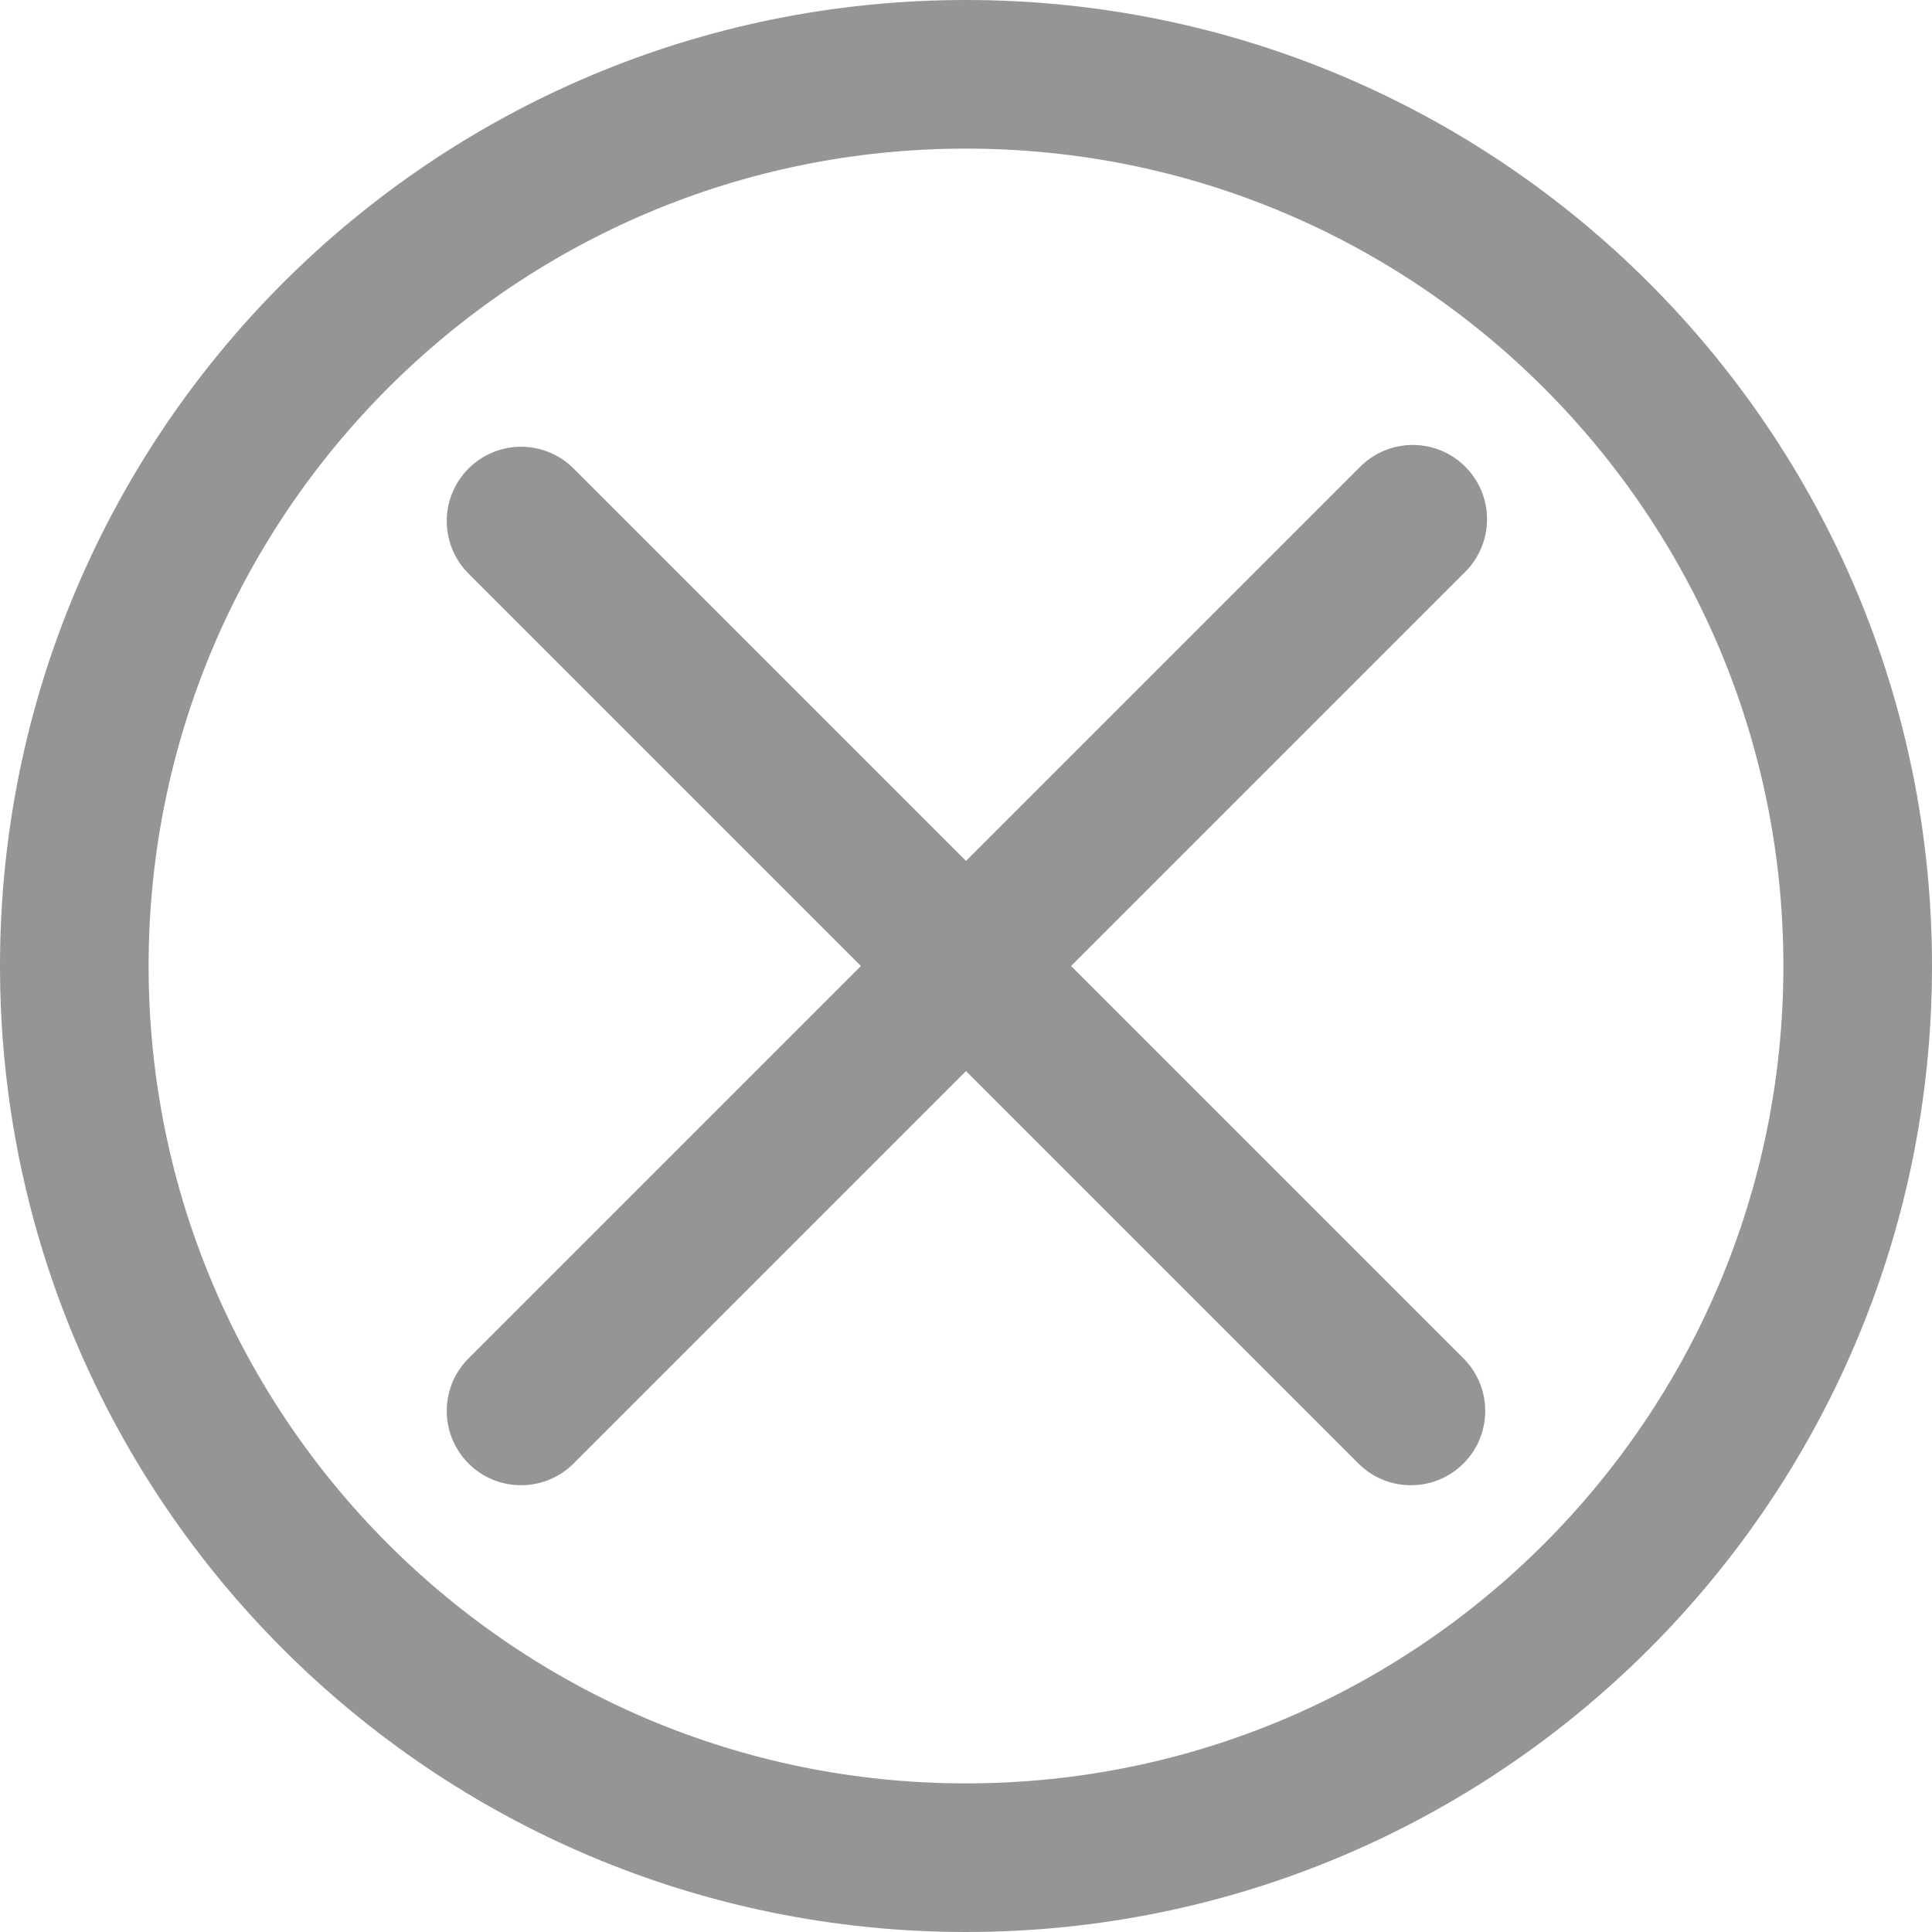
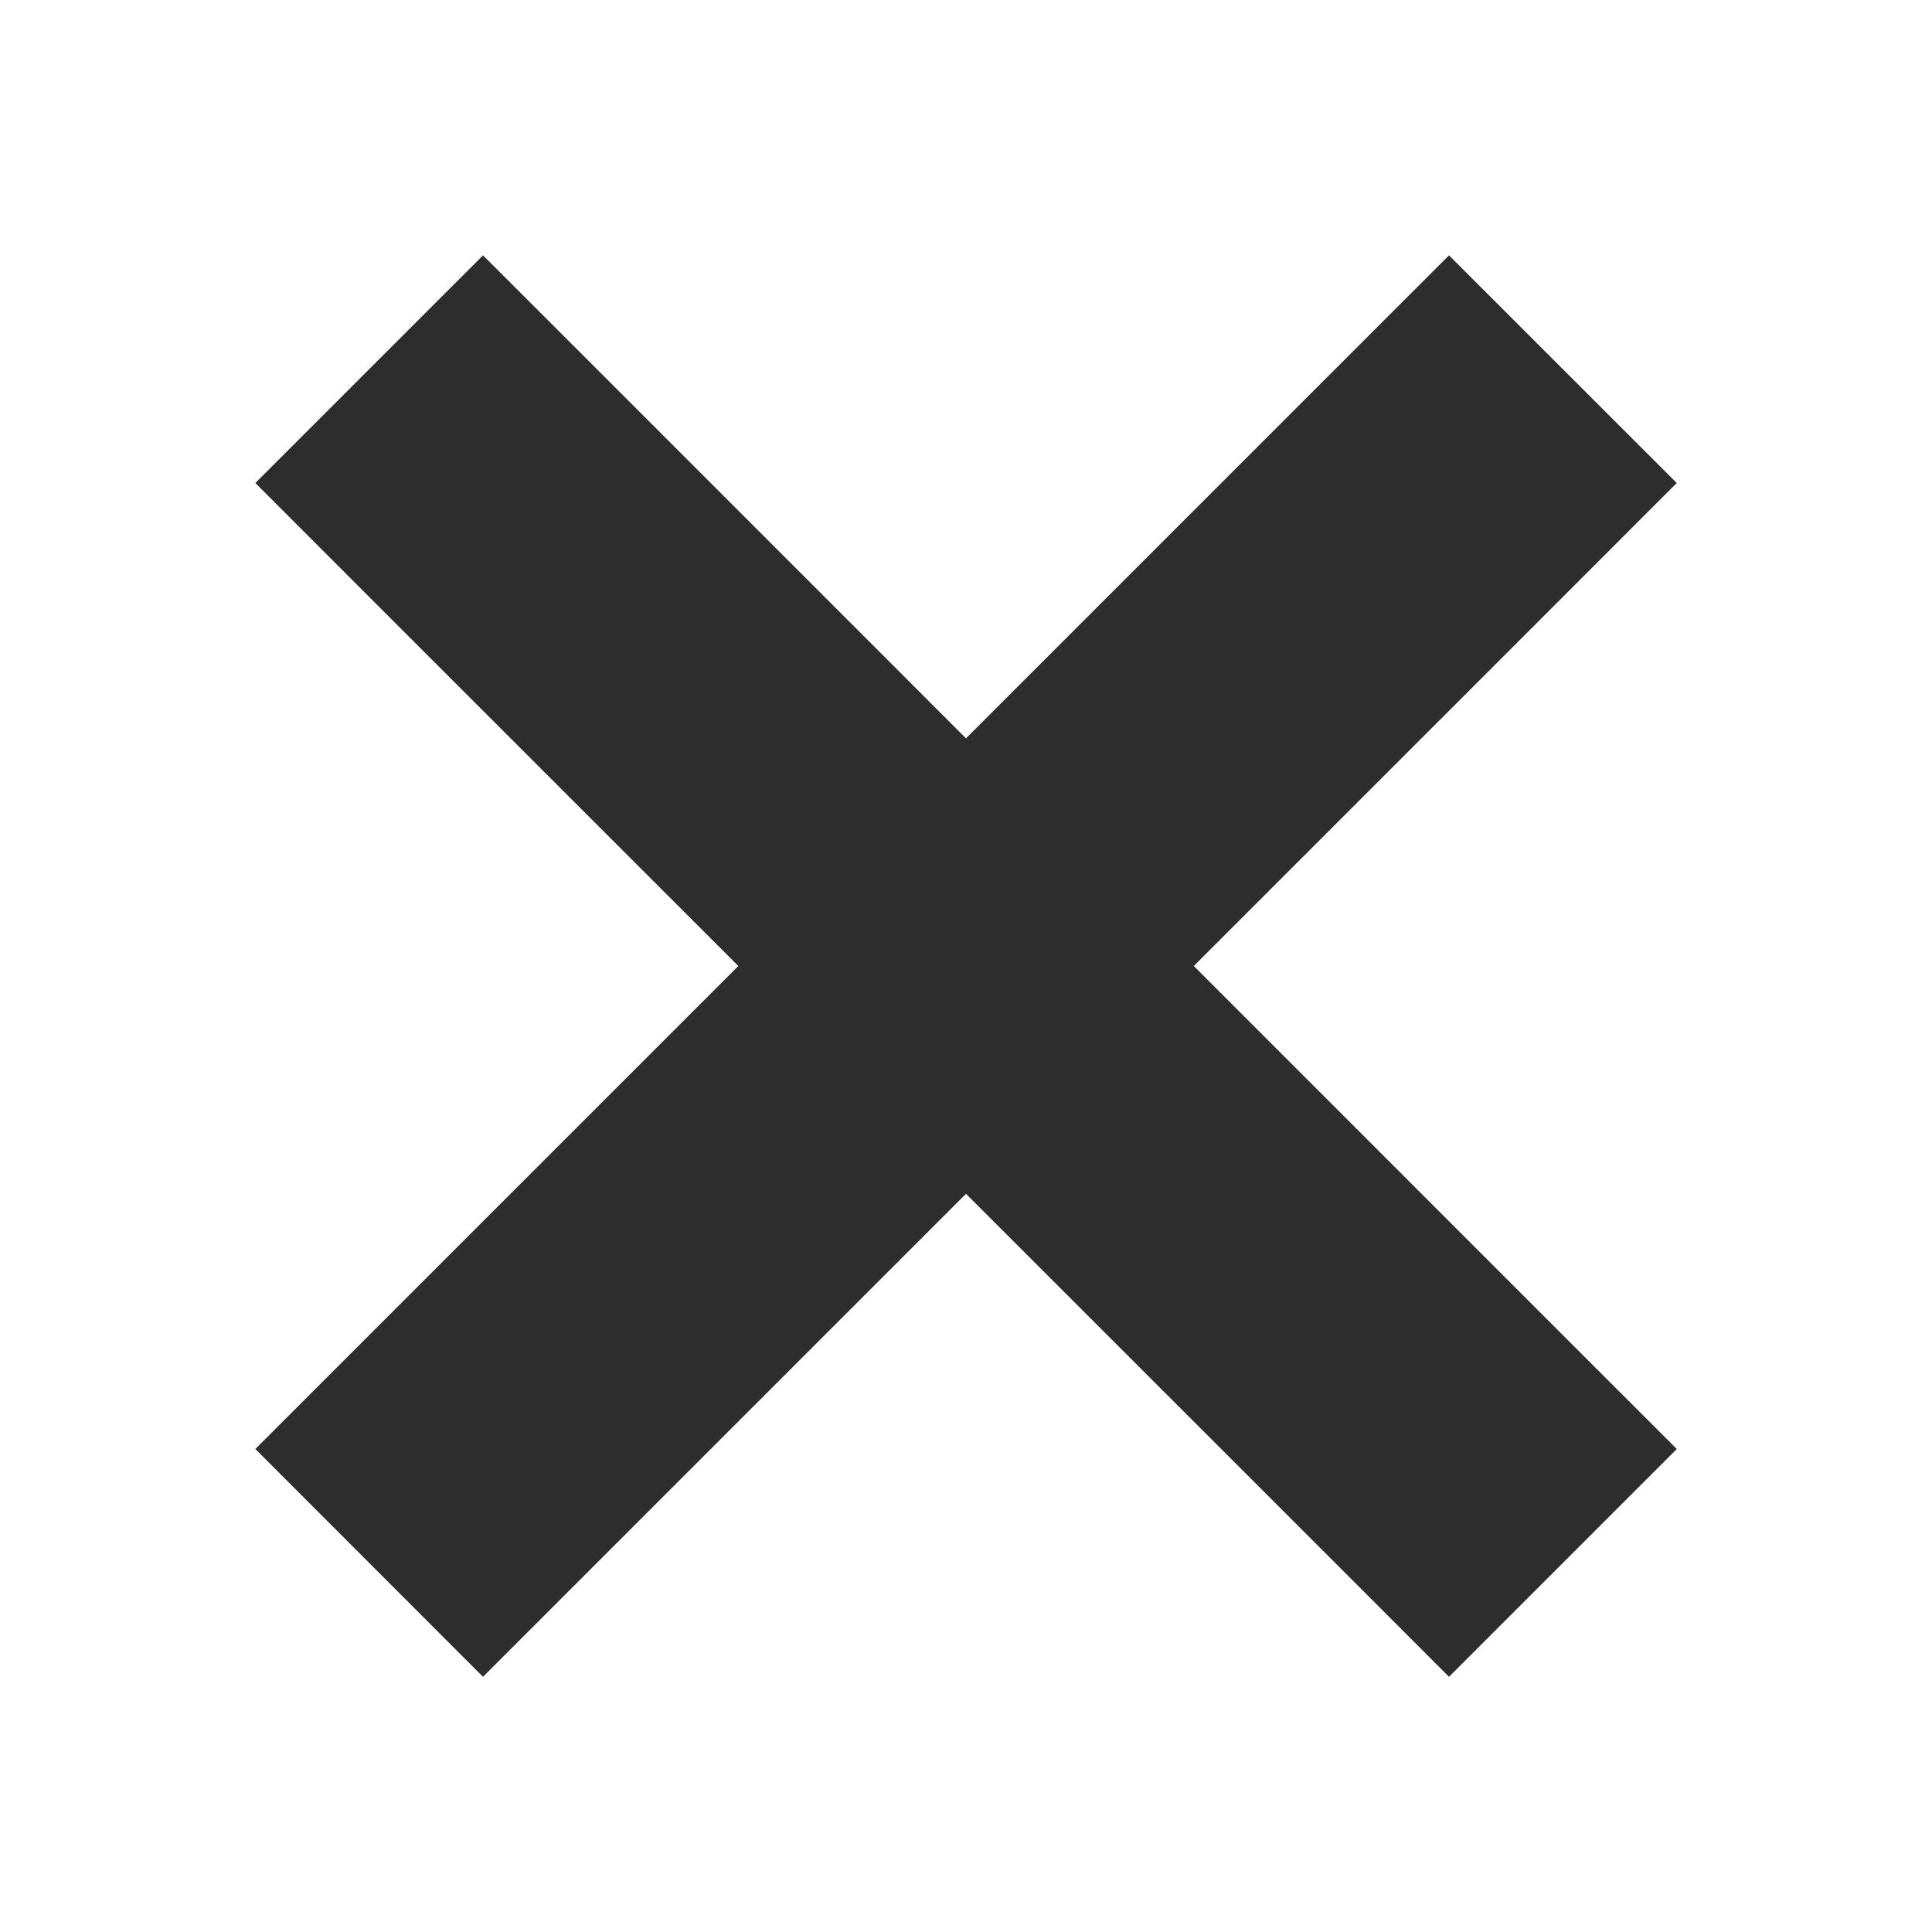
- <svg xmlns="http://www.w3.org/2000/svg" width="26" height="26" fill="none">
-   <path d="M25 13c0 6.627-5.373 12-12 12S1 19.627 1 13 6.373 1 13 1s12 5.373 12 12Z" stroke="#2D2D2D" stroke-opacity=".5" stroke-width="2" />
-   <path fill-rule="evenodd" clip-rule="evenodd" d="M6.293 7.707a1 1 0 0 1 1.414-1.414L13 11.586l5.293-5.293a1 1 0 1 1 1.414 1.414L14.414 13l5.293 5.293a1 1 0 0 1-1.414 1.414L13 14.414l-5.293 5.293a1 1 0 0 1-1.414-1.414L11.586 13 6.293 7.707Z" fill="#2D2D2D" fill-opacity=".5" />
+ <svg xmlns="http://www.w3.org/2000/svg" width="24" height="24" fill="none">
+   <path fill-rule="evenodd" clip-rule="evenodd" d="M19.415 7.415 20.829 6 18 3.172l-1.414 1.414L12 9.172 7.415 4.586 6 3.172 3.172 6l1.414 1.415L9.172 12l-4.586 4.586L3.172 18 6 20.83l1.415-1.415L12 14.83l4.586 4.585L18 20.83 20.83 18l-1.415-1.414L14.83 12l4.585-4.585Z" fill="#2D2D2D" />
</svg>
